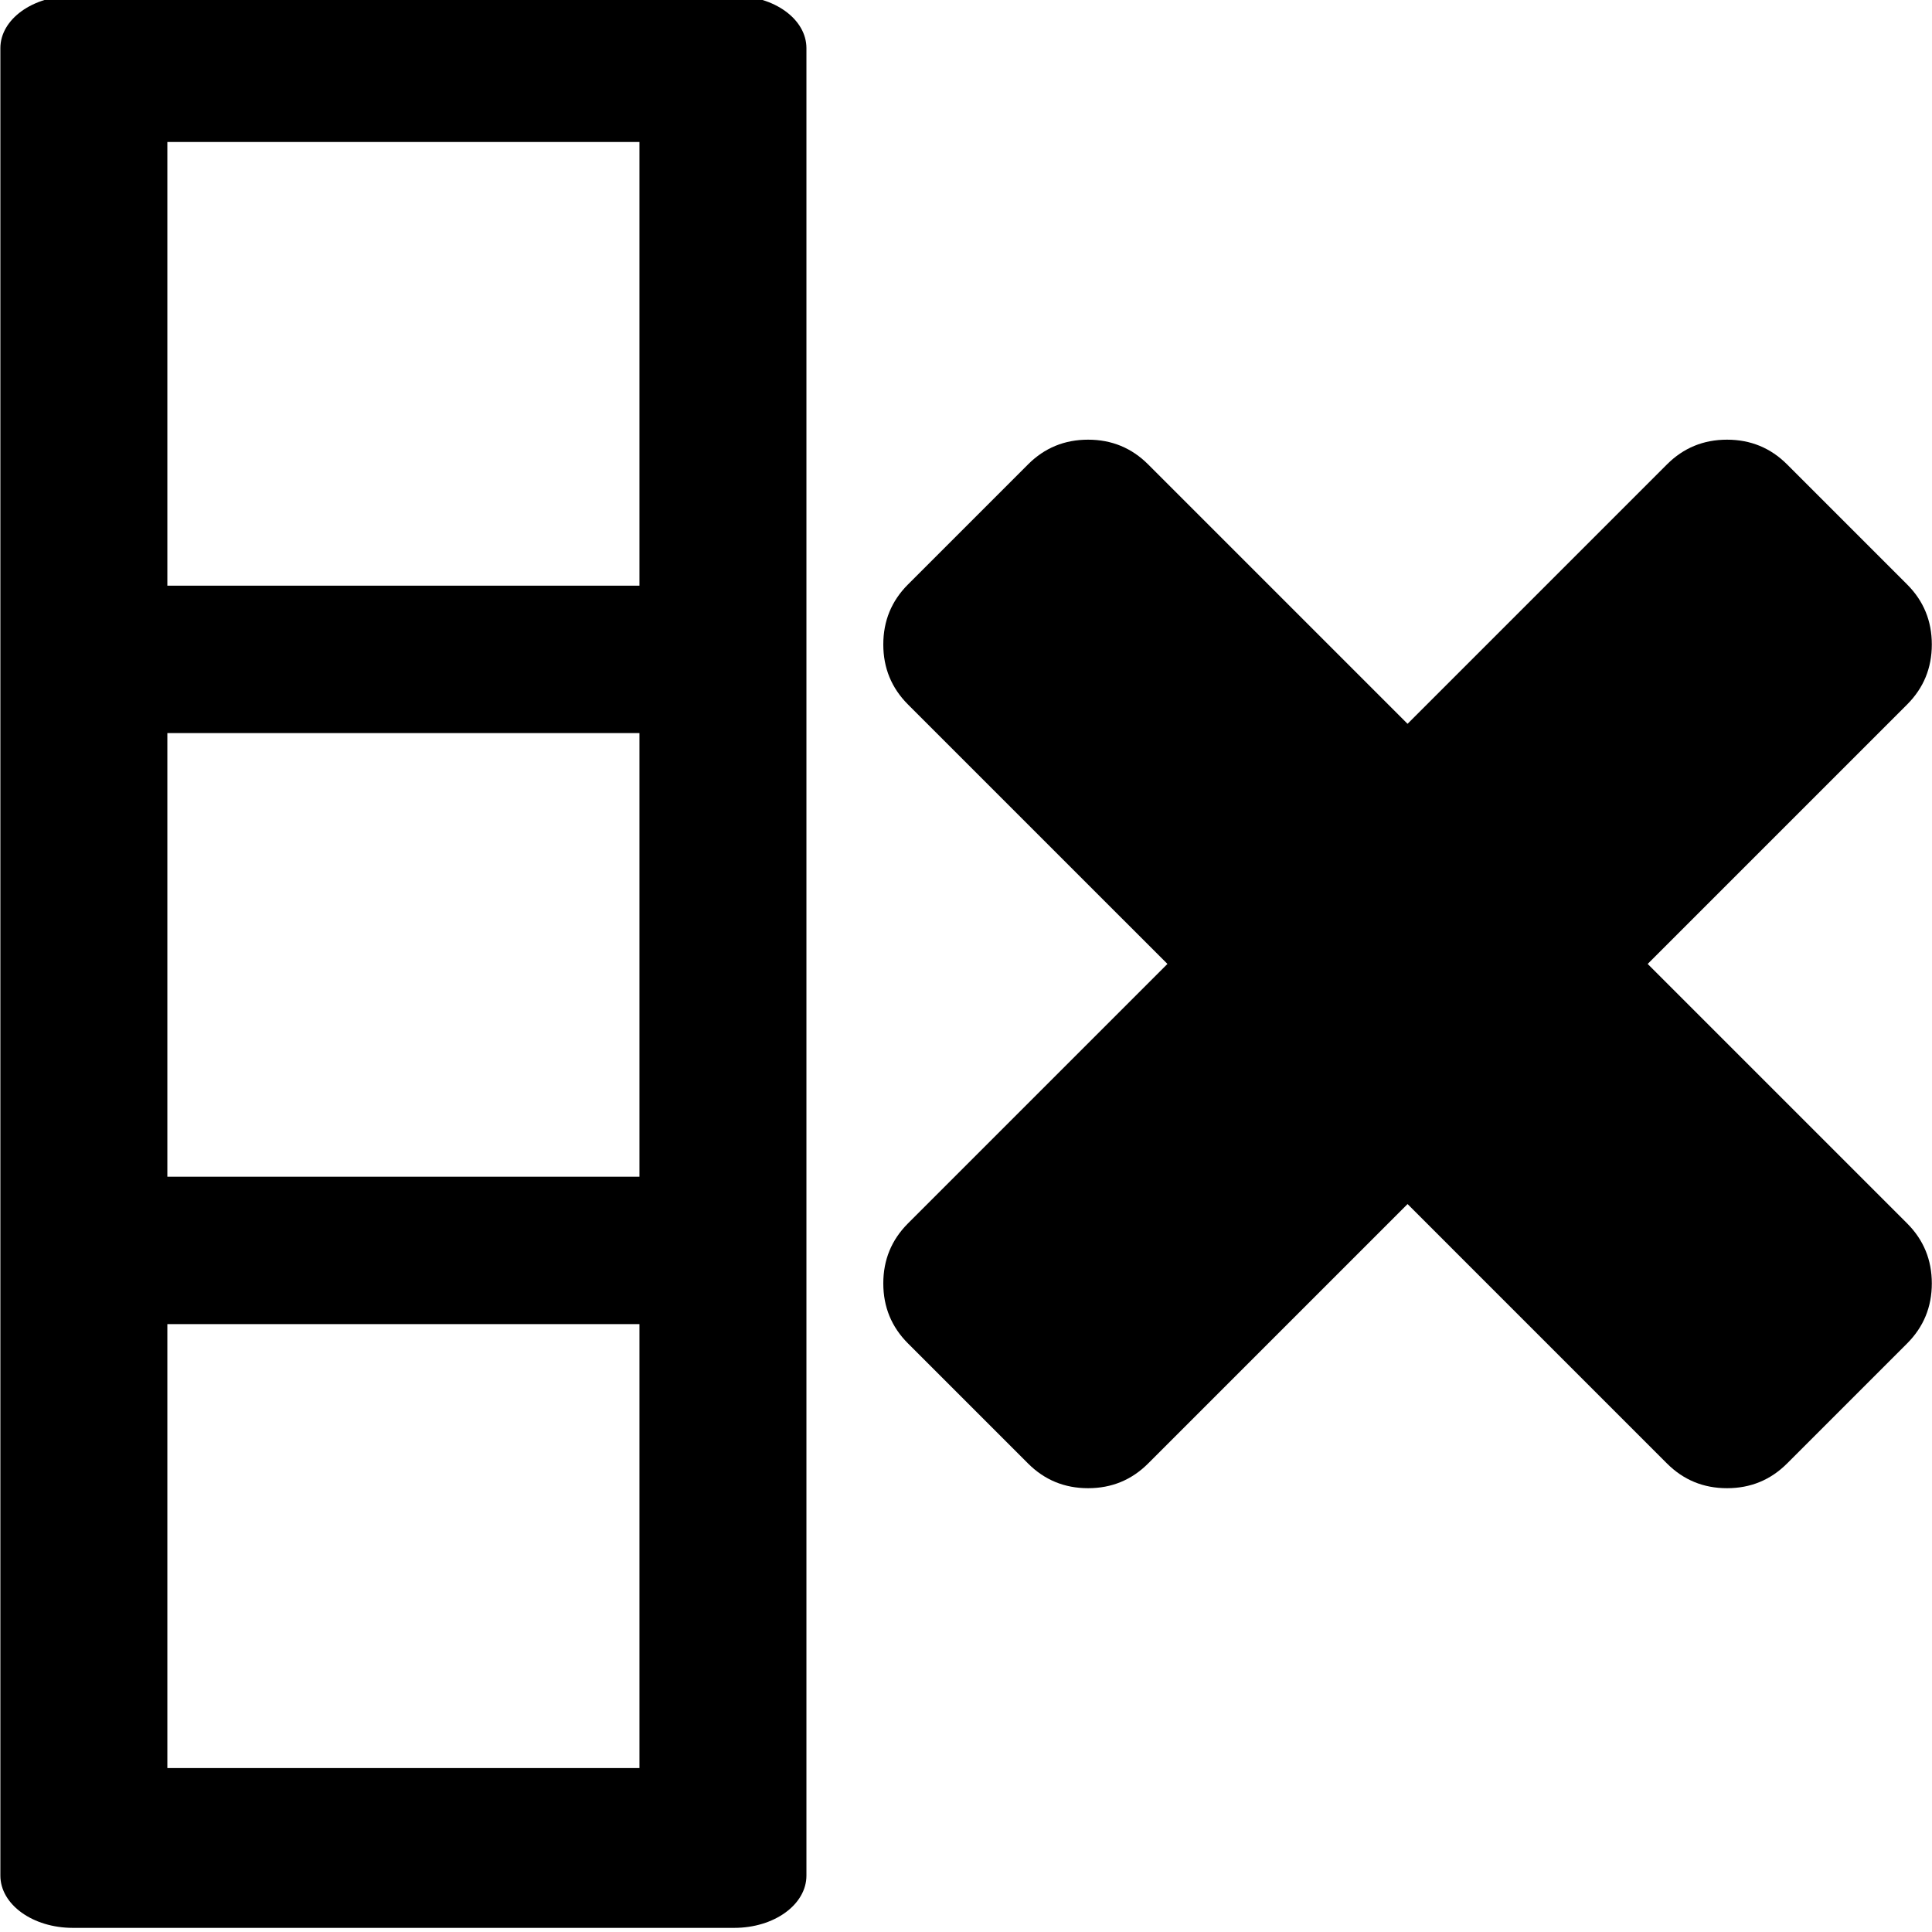
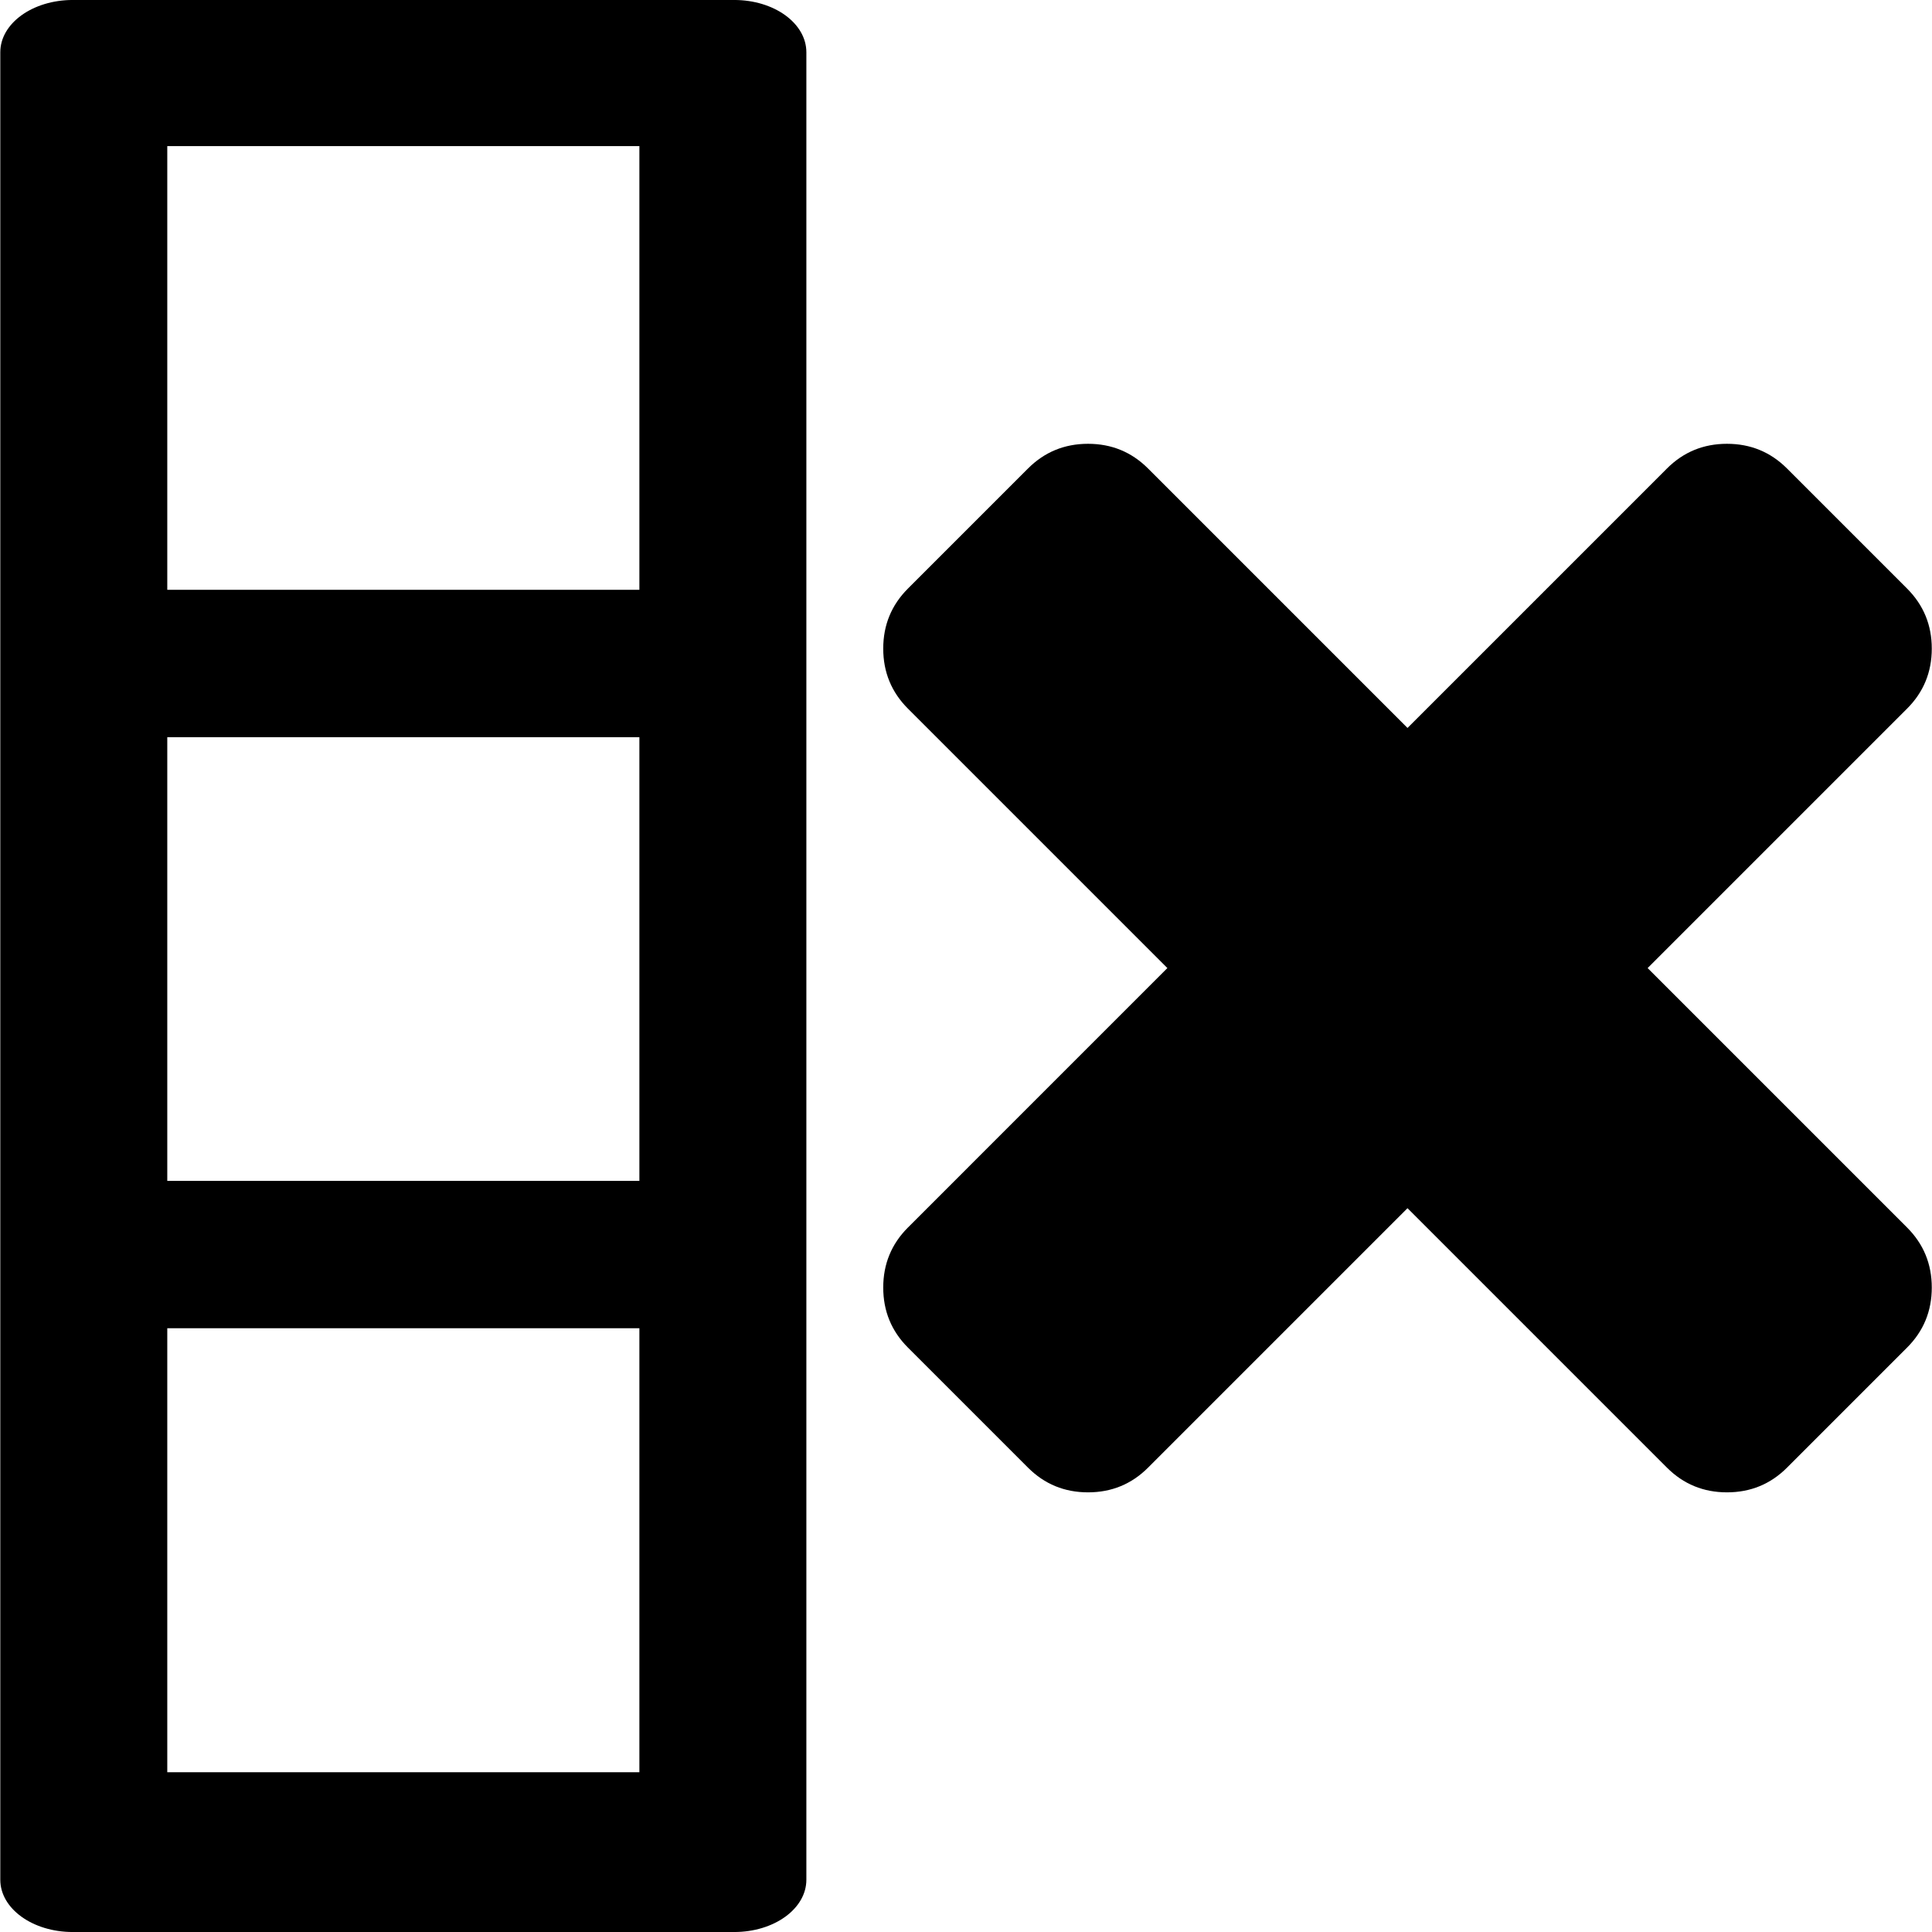
- <svg xmlns="http://www.w3.org/2000/svg" id="svg3446" height="3.951mm" width="3.95mm" version="1.1" viewBox="0 0 13.995 14">
-   <g id="layer1" transform="translate(732.42 107.67)">
-     <g id="g3692-8" transform="matrix(0 1 -1 0 -536.02 -2867.7)">
-       <path id="path5085-1-1" d="m2764.7 190q-0.256 0-0.435-0.179l-0.87-0.87q-0.179-0.179-0.179-0.435t0.179-0.435l1.88-1.88-1.88-1.88q-0.179-0.179-0.179-0.435t0.179-0.435l0.87-0.87q0.179-0.179 0.435-0.179t0.435 0.179l1.88 1.88 1.88-1.88q0.179-0.179 0.435-0.179t0.435 0.179l0.87 0.87q0.179 0.179 0.179 0.435t-0.179 0.435l-1.88 1.88 1.88 1.88q0.179 0.179 0.179 0.435t-0.179 0.435l-0.87 0.87q-0.179 0.179-0.435 0.179t-0.435-0.179l-1.88-1.88-1.88 1.88q-0.179 0.179-0.435 0.179z" />
-       <path id="polygon3366-49-8-3-07" style="image-rendering:optimizeQuality;shape-rendering:geometricPrecision" d="m2774 191.08c0-0.29-0.169-0.523-0.379-0.523h-13.242c-0.21 0-0.379 0.233-0.379 0.523v4.793c0 0.29 0.169 0.525 0.379 0.525h13.242c0.21 0 0.379-0.235 0.379-0.525v-4.793zm-1.158 0.687v3.421h-3.217v-3.421h3.217zm-4.285 0v3.421h-3.215v-3.421h3.215zm-4.283 0v3.421h-3.215v-3.421h3.215z" fill-rule="evenodd" clip-rule="evenodd" />
+ <svg xmlns="http://www.w3.org/2000/svg" id="svg3446" height="14" width="14" version="1.1" viewBox="0 0 13.125 13.125">
+   <defs id="defs10" />
+   <g id="layer1" transform="matrix(0.9375197,0,0,0.9375197,686.6583,100.9707)">
+     <g id="g3692-8" transform="rotate(90,1165.84,-1701.86)">
+       <path id="path5085-1-1" d="m 2764.7,190 q -0.256,0 -0.435,-0.179 l -0.87,-0.87 q -0.179,-0.179 -0.179,-0.435 0,-0.256 0.179,-0.435 l 1.88,-1.88 -1.88,-1.88 q -0.179,-0.179 -0.179,-0.435 0,-0.256 0.179,-0.435 l 0.87,-0.87 q 0.179,-0.179 0.435,-0.179 0.256,0 0.435,0.179 l 1.88,1.88 1.88,-1.88 q 0.179,-0.179 0.435,-0.179 0.256,0 0.435,0.179 l 0.87,0.87 q 0.179,0.179 0.179,0.435 0,0.256 -0.179,0.435 l -1.88,1.88 1.88,1.88 q 0.179,0.179 0.179,0.435 0,0.256 -0.179,0.435 l -0.87,0.87 Q 2769.586,190 2769.33,190 q -0.256,0 -0.435,-0.179 l -1.88,-1.88 -1.88,1.88 Q 2764.956,190 2764.7,190 Z" />
+       <path id="polygon3366-49-8-3-07" style="clip-rule:evenodd;fill-rule:evenodd;image-rendering:optimizeQuality;shape-rendering:geometricPrecision" d="m 2774,191.08 c 0,-0.29 -0.169,-0.523 -0.379,-0.523 h -13.242 c -0.21,0 -0.379,0.233 -0.379,0.523 v 4.793 c 0,0.29 0.169,0.525 0.379,0.525 h 13.242 c 0.21,0 0.379,-0.235 0.379,-0.525 z m -1.158,0.687 v 3.421 h -3.217 v -3.421 z m -4.285,0 v 3.421 h -3.215 v -3.421 z m -4.283,0 v 3.421 h -3.215 v -3.421 z" />
    </g>
  </g>
</svg>
